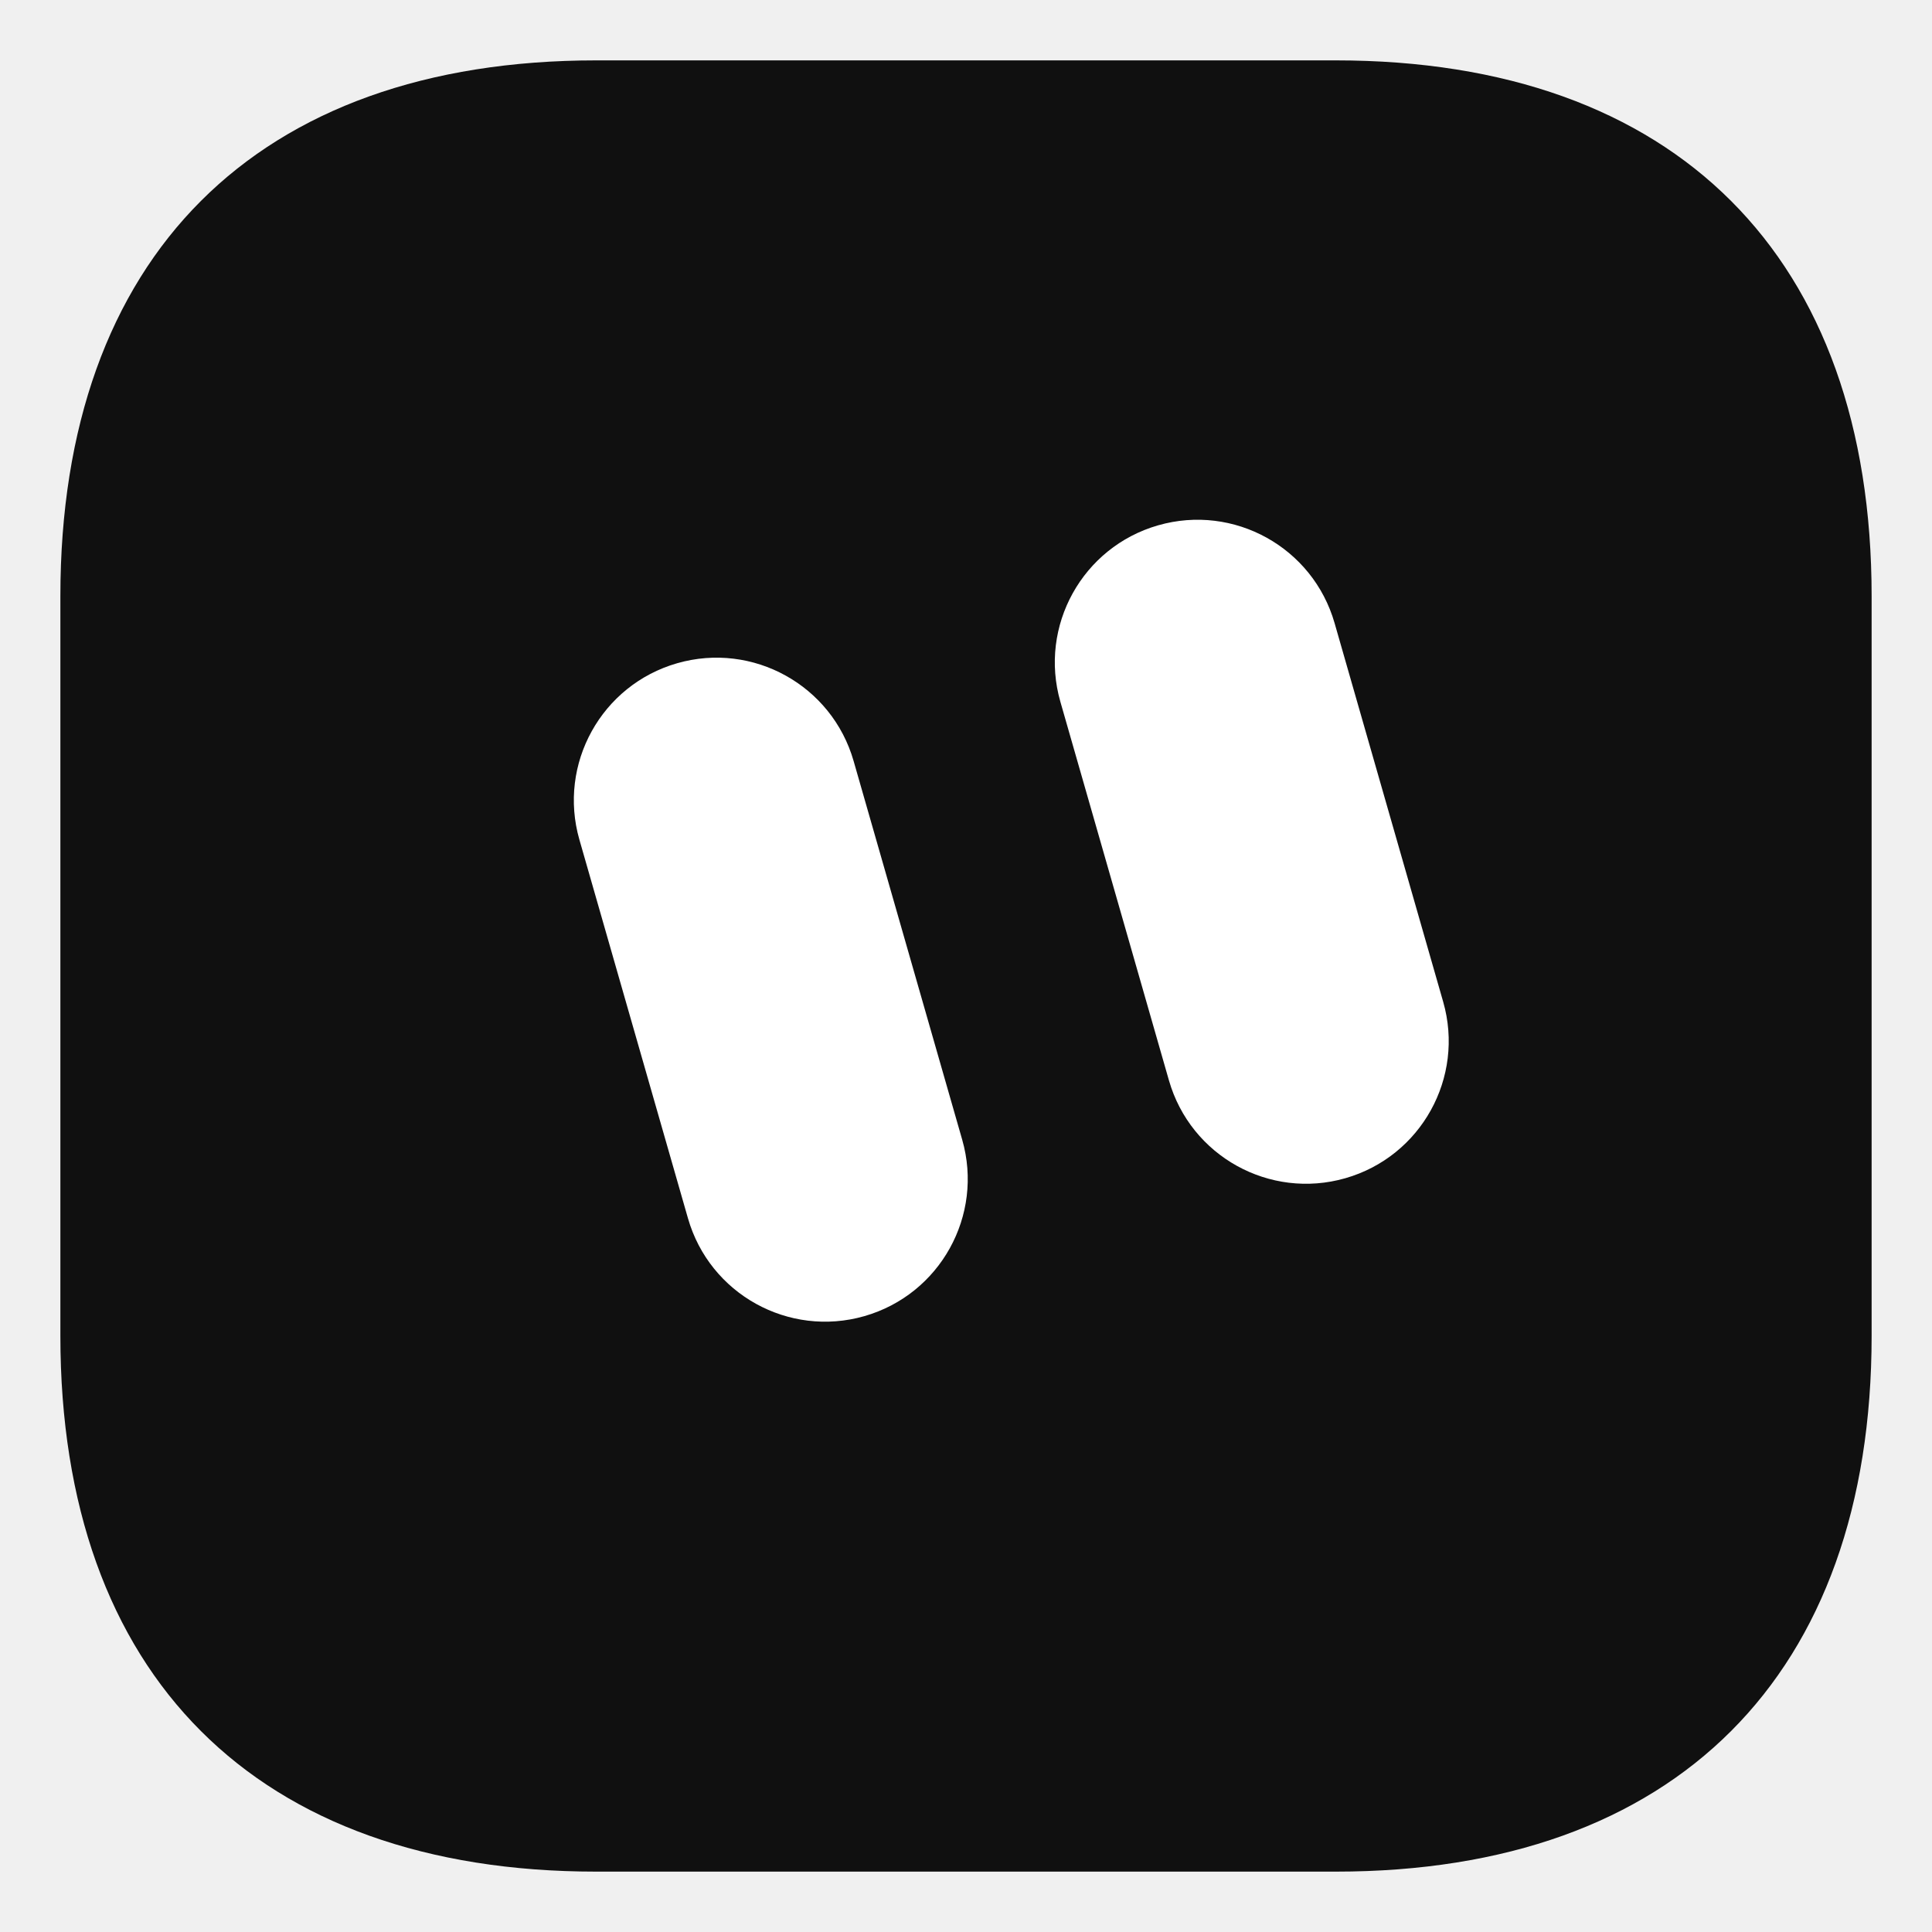
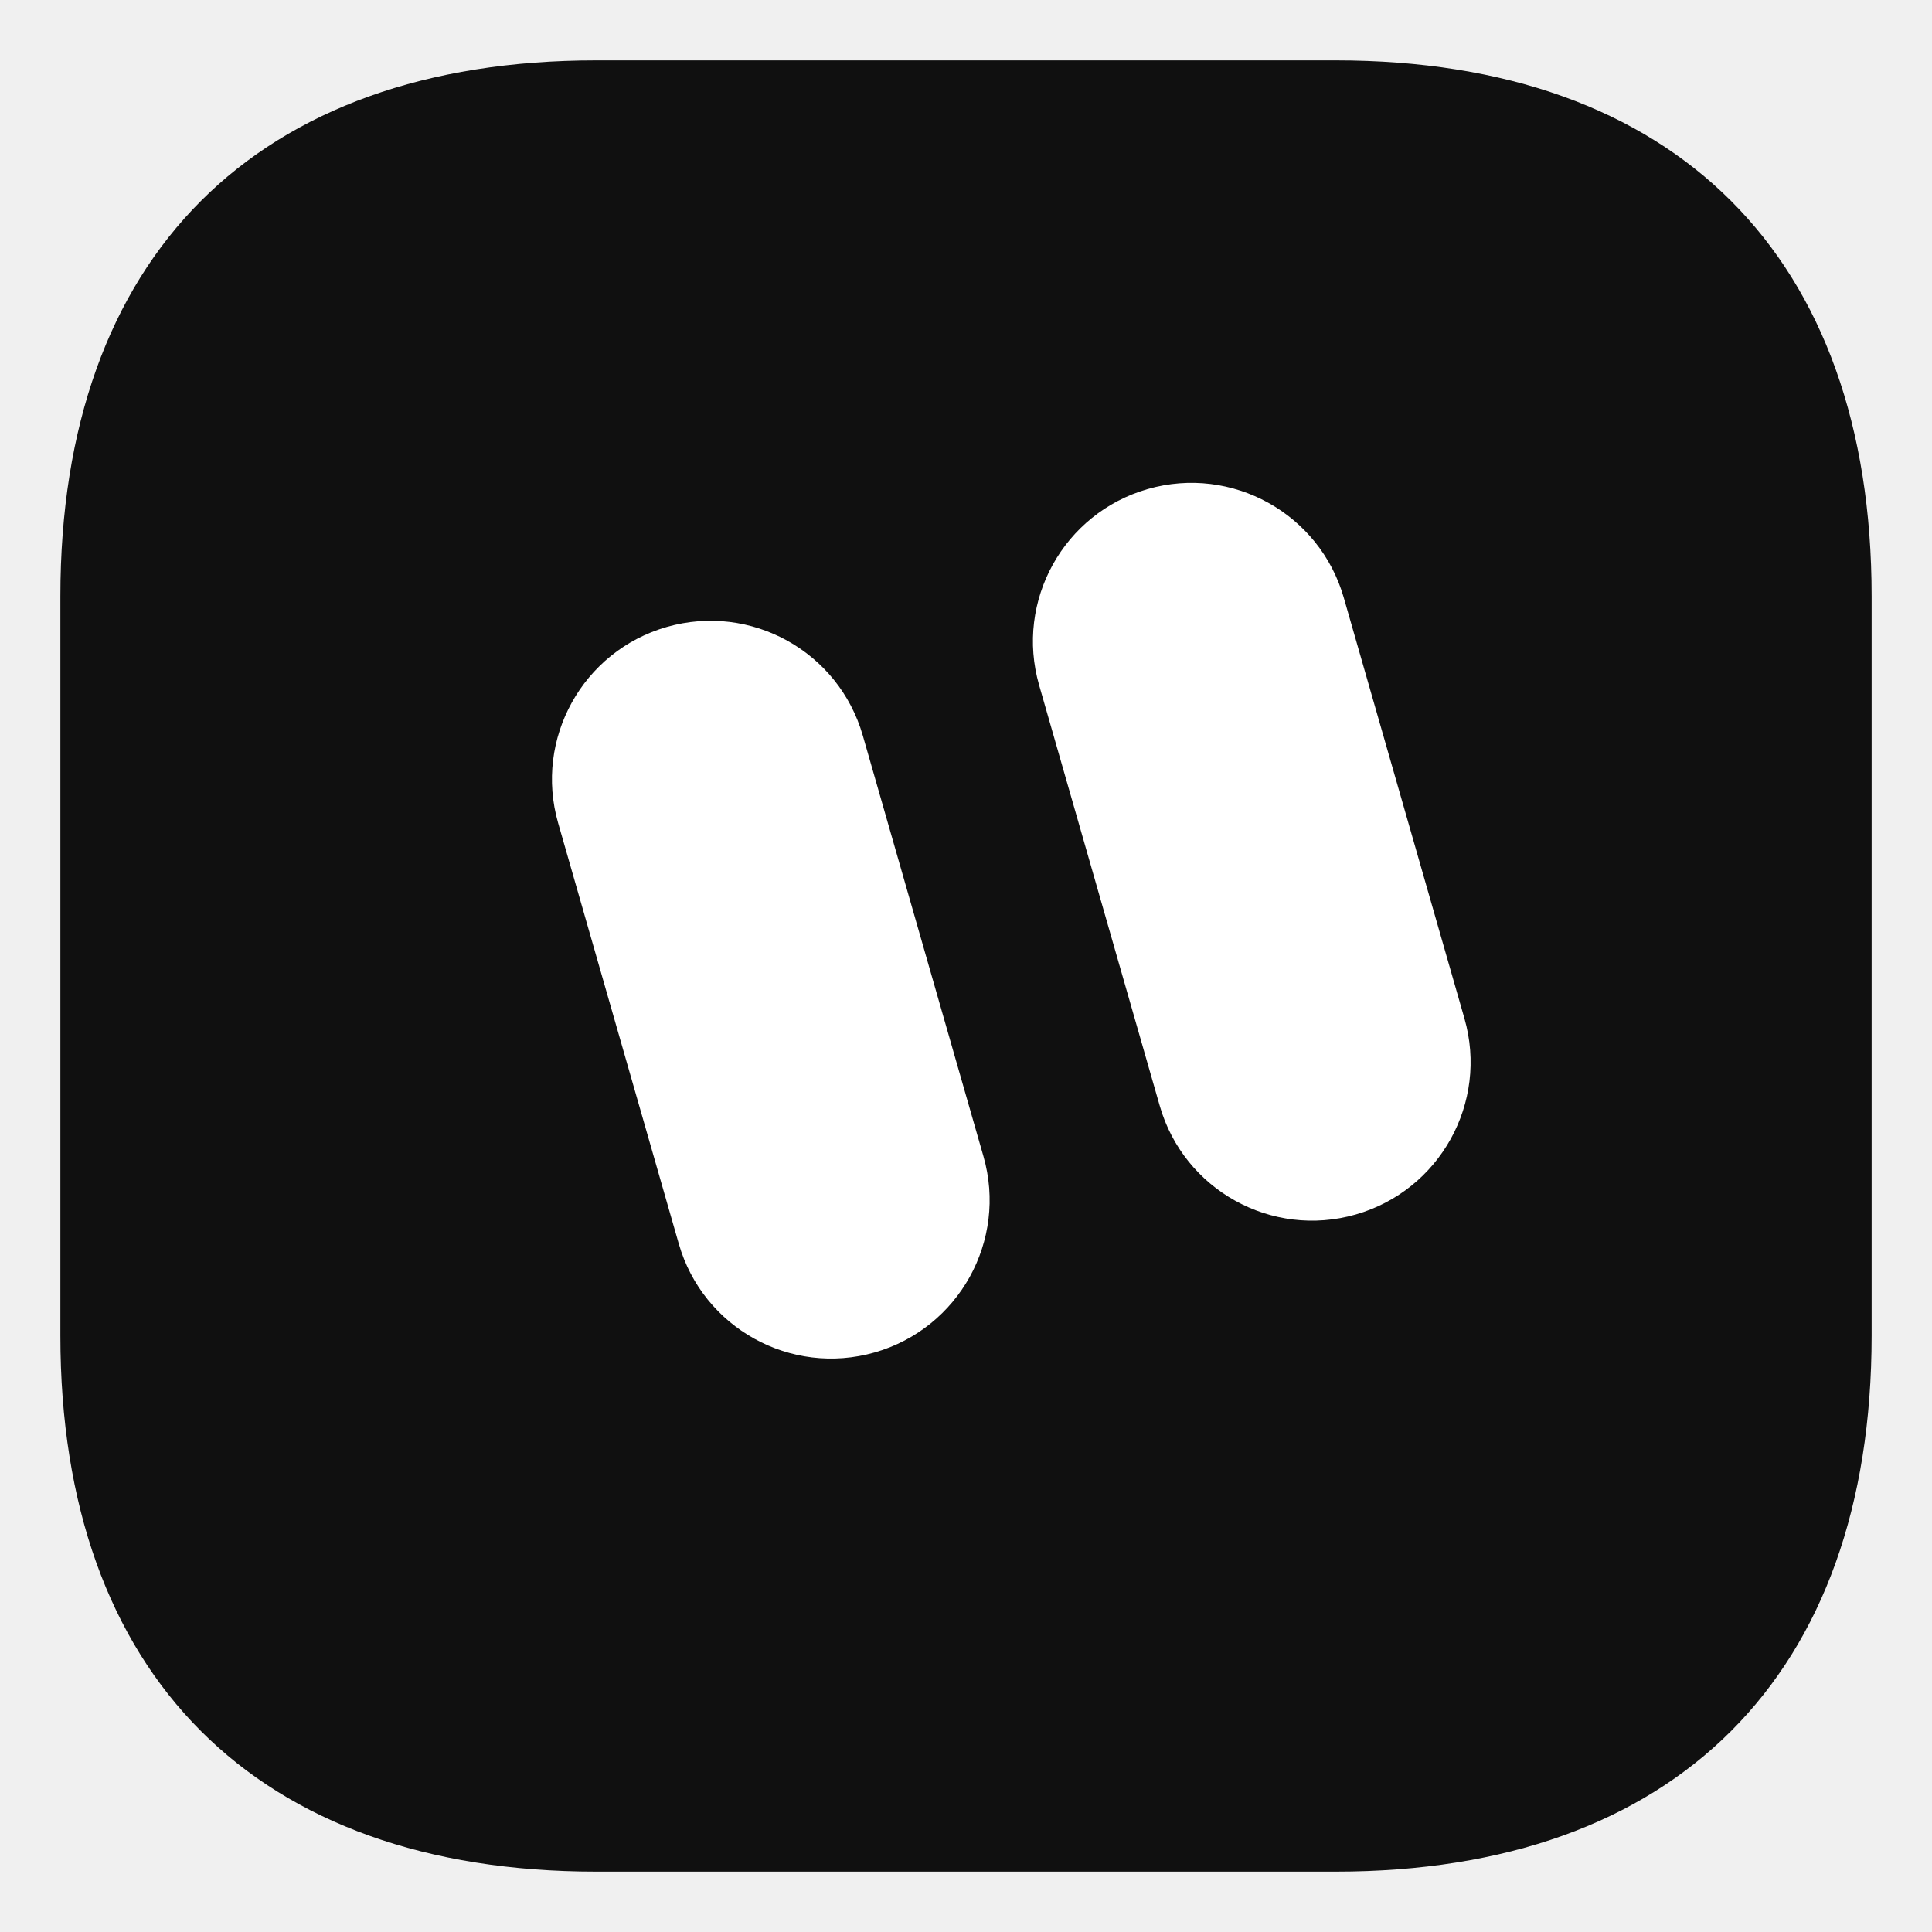
<svg xmlns="http://www.w3.org/2000/svg" viewBox="0 0 512 512" fill="none">
  <defs />
  <g id="mark">
    <path d="M158 16h196c90 0 142 52 142 142v196c0 90-52 142-142 142H158C68 496 16 444 16 354V158C16 68 68 16 158 16Z" fill="#101010" />
    <g transform="rotate(-16 268 244)" fill="#FFFFFF">
-       <rect x="163.9" y="154" width="75.6" height="180" rx="37.8" />
-       <rect x="296.5" y="154" width="75.6" height="180" rx="37.8" />
+       <rect x="159.7" y="144" width="84" height="200" rx="42" />
+       <rect x="292.3" y="144" width="84" height="200" rx="42" />
    </g>
  </g>
</svg>
